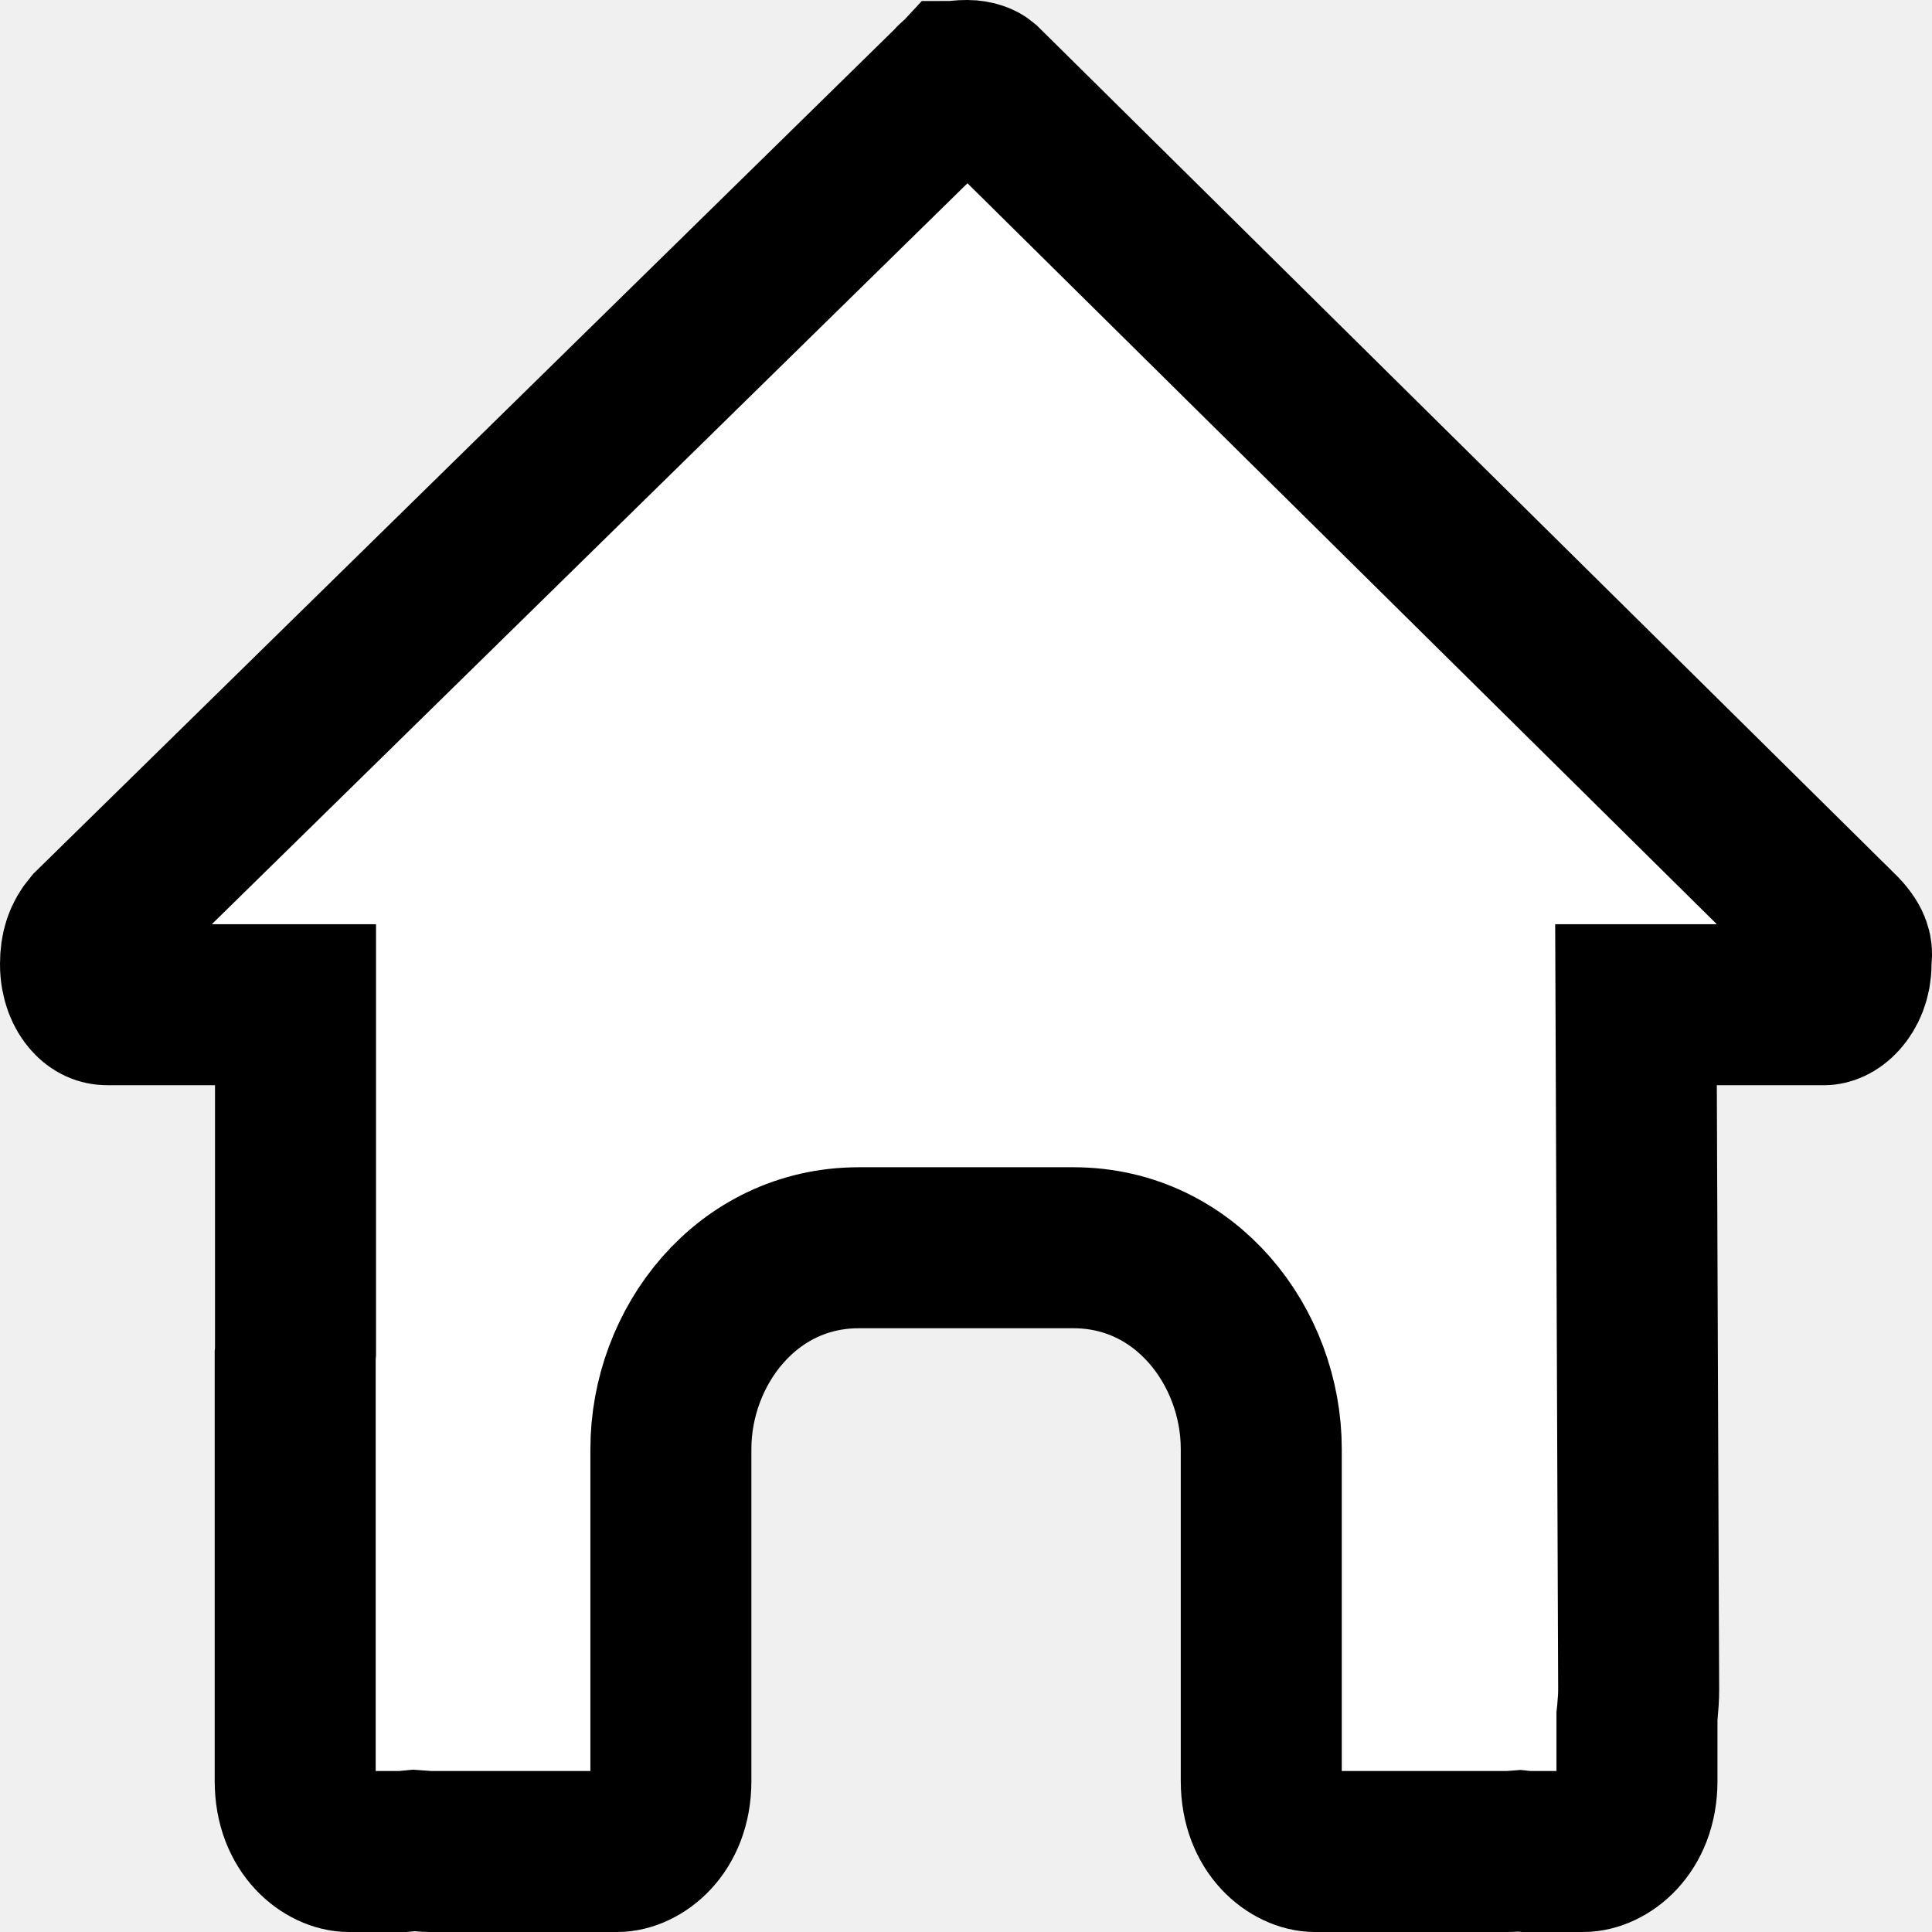
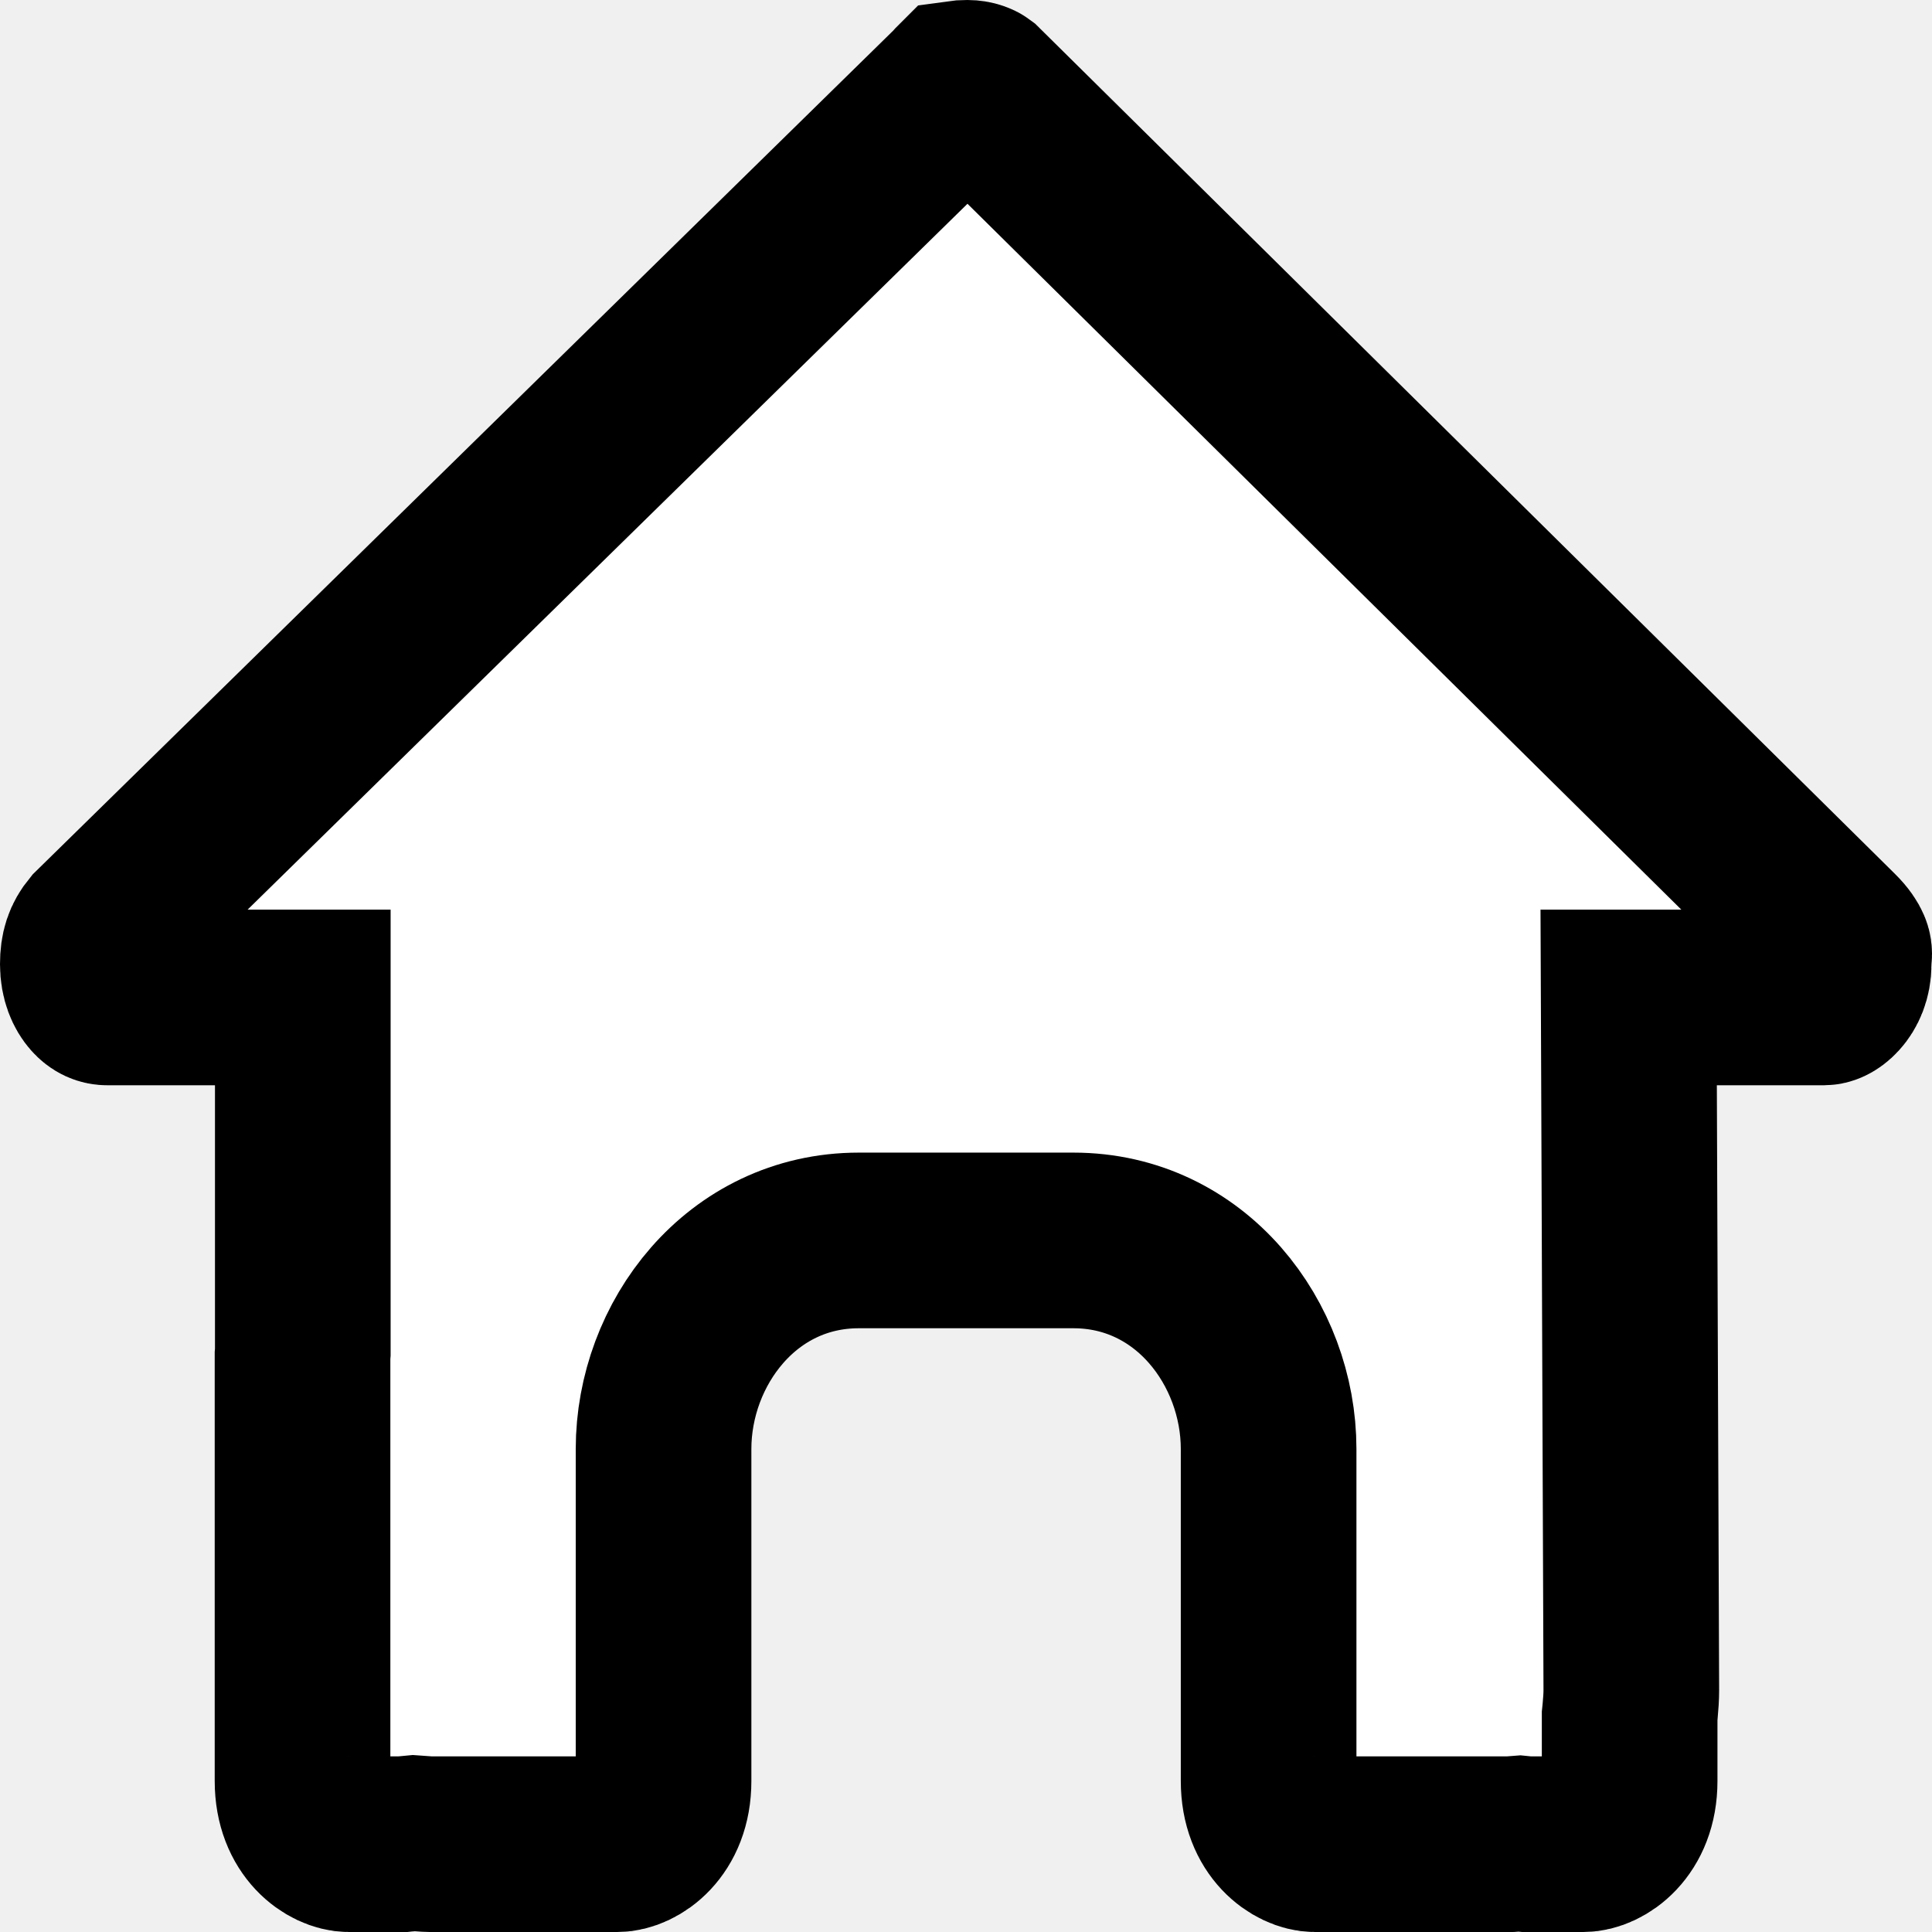
- <svg xmlns="http://www.w3.org/2000/svg" width="24" height="24" viewBox="0 0 24 24" fill="none">
-   <path d="M22.999 11.878L22.994 11.927V11.977C22.994 12.15 22.93 12.287 22.851 12.375C22.77 12.464 22.695 12.481 22.66 12.481H21.327H20.323L20.327 13.485L20.356 20.991C20.356 20.991 20.356 20.992 20.356 20.992C20.356 21.075 20.35 21.167 20.34 21.272L20.335 21.321V21.37V22.125C20.335 22.723 19.93 23 19.668 23H19.002L18.974 23L18.958 23L18.875 22.991L18.784 22.998C18.772 23 18.754 23 18.689 23H17.335H16.335C16.073 23 15.668 22.723 15.668 22.125V21V18C15.668 16.732 14.732 15.5 13.335 15.5H10.668C9.27 15.5 8.334 16.732 8.334 18V21V22.125C8.334 22.723 7.929 23 7.667 23H6.667H5.338C5.319 23 5.294 22.999 5.225 22.993L5.141 22.987L5.057 22.995C5.03 22.997 5.017 22.999 5.005 23C5.001 23 4.999 23 4.998 23H4.334C4.072 23 3.667 22.723 3.667 22.125V16.875L3.667 16.849L3.667 16.833C3.667 16.833 3.667 16.833 3.667 16.833L3.671 16.793V16.744V13.481V12.481H2.671H1.333C1.265 12.481 1.197 12.455 1.134 12.383C1.066 12.308 1 12.172 1 11.977C1 11.786 1.045 11.658 1.146 11.537L11.801 1.089L11.826 1.065L11.848 1.039C11.865 1.02 11.875 1.014 11.876 1.013L11.876 1.013L11.876 1.013C11.877 1.013 11.877 1.013 11.879 1.012C11.888 1.009 11.921 1 12.018 1C12.059 1 12.104 1.007 12.141 1.02C12.173 1.031 12.192 1.044 12.204 1.054L22.832 11.563L22.834 11.564C23.004 11.732 23.004 11.823 22.999 11.878Z" fill="white" stroke="black" stroke-width="2" />
+ <svg xmlns="http://www.w3.org/2000/svg" width="22" height="22" viewBox="0 0 22 22" fill="none">
+   <path d="M20.999 10.88L20.994 10.929V10.979C20.994 11.117 20.944 11.223 20.885 11.287C20.824 11.354 20.778 11.358 20.772 11.358H19.55H18.546L18.55 12.362L18.576 19.241C18.576 19.242 18.576 19.242 18.576 19.243C18.576 19.316 18.571 19.396 18.562 19.491L18.557 19.54V19.59V20.281C18.557 20.793 18.214 21 18.029 21H17.418L17.393 21L17.383 21L17.303 20.992L17.212 20.999C17.211 20.999 17.206 20.999 17.192 21C17.177 21 17.16 21 17.132 21H15.89H14.973C14.789 21 14.446 20.793 14.446 20.281V19.25V16.5C14.446 15.301 13.559 14.125 12.223 14.125H9.779C8.443 14.125 7.556 15.301 7.556 16.5V19.25V20.281C7.556 20.793 7.213 21 7.028 21H6.112H4.893C4.88 21 4.86 20.999 4.796 20.994L4.712 20.988L4.628 20.996L4.599 20.998L4.582 21C4.581 21 4.58 21 4.579 21H3.973C3.788 21 3.445 20.793 3.445 20.281V15.469L3.445 15.445L3.445 15.435L3.448 15.398V15.348V12.358V11.358H2.448H1.222C1.185 11.358 1.145 11.346 1.101 11.296C1.054 11.243 1 11.139 1 10.979C1 10.823 1.035 10.726 1.112 10.632L10.876 1.058L10.9 1.034L10.923 1.008C10.924 1.007 10.925 1.006 10.926 1.005C10.94 1.003 10.967 1 11.016 1C11.046 1 11.077 1.005 11.102 1.014C11.119 1.02 11.128 1.025 11.132 1.028L20.871 10.658L20.873 10.66C20.95 10.736 20.979 10.789 20.99 10.815C20.999 10.836 21.002 10.853 20.999 10.88Z" fill="white" stroke="black" stroke-width="2" />
</svg>
